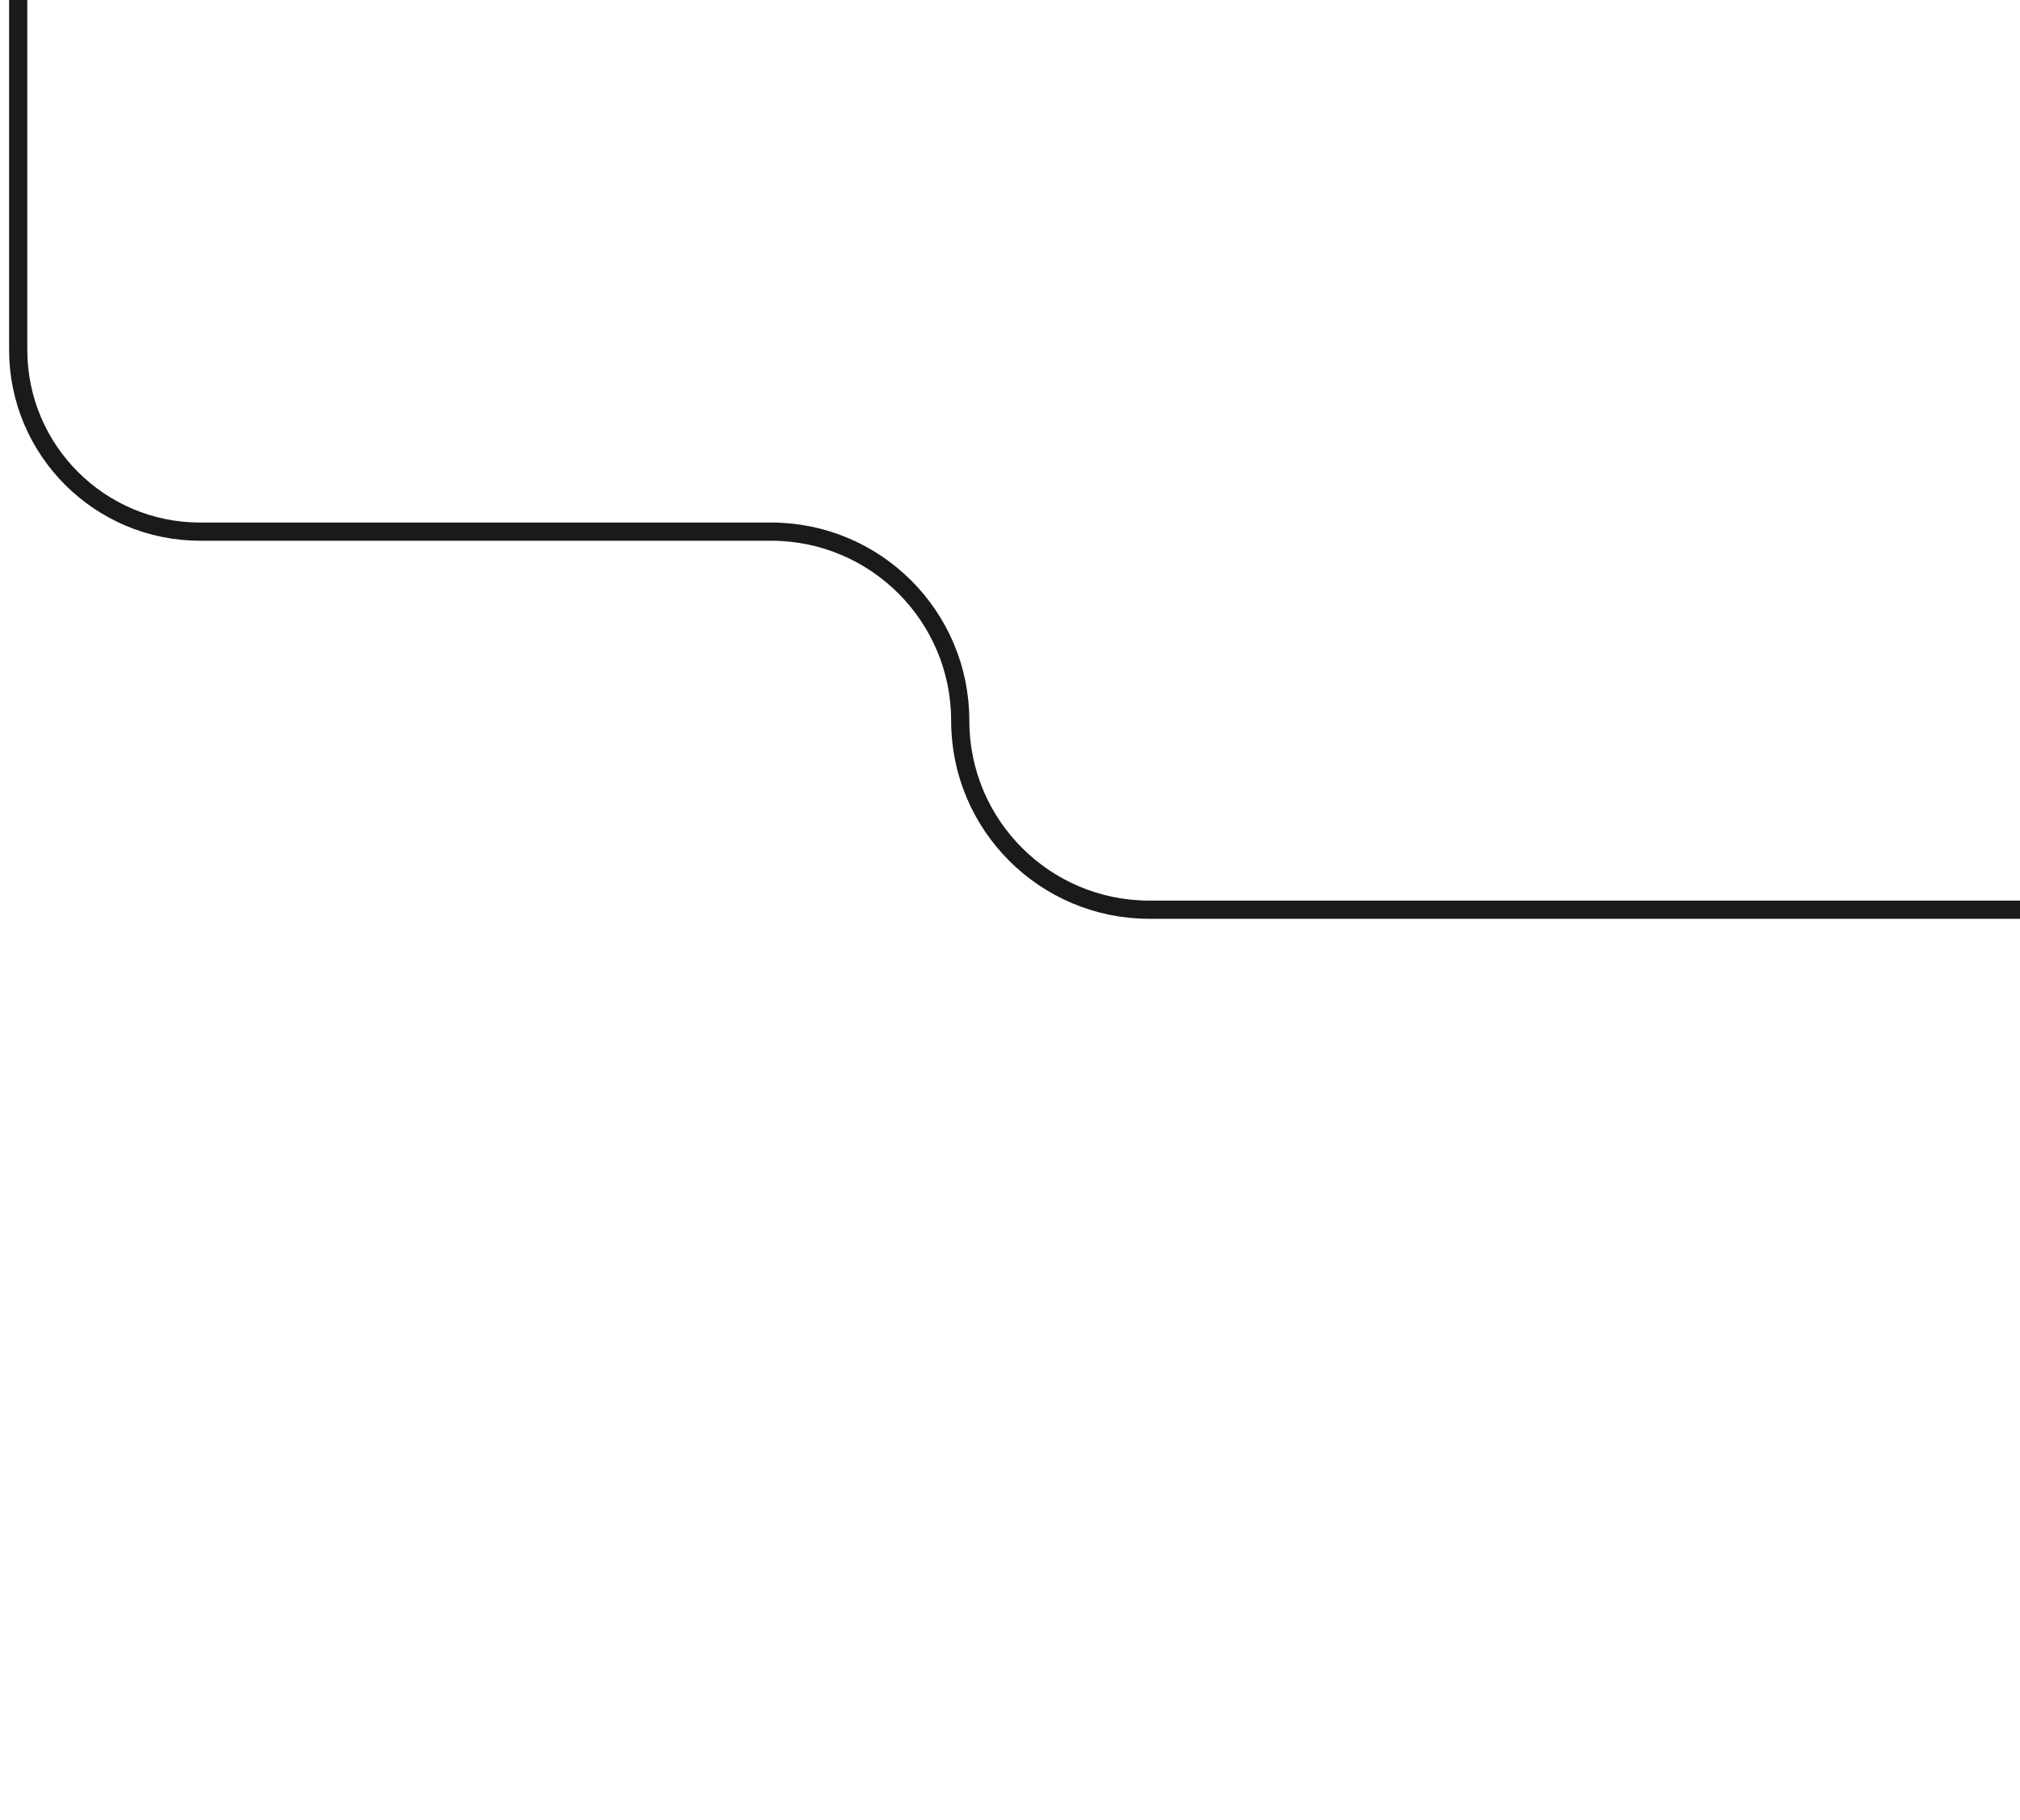
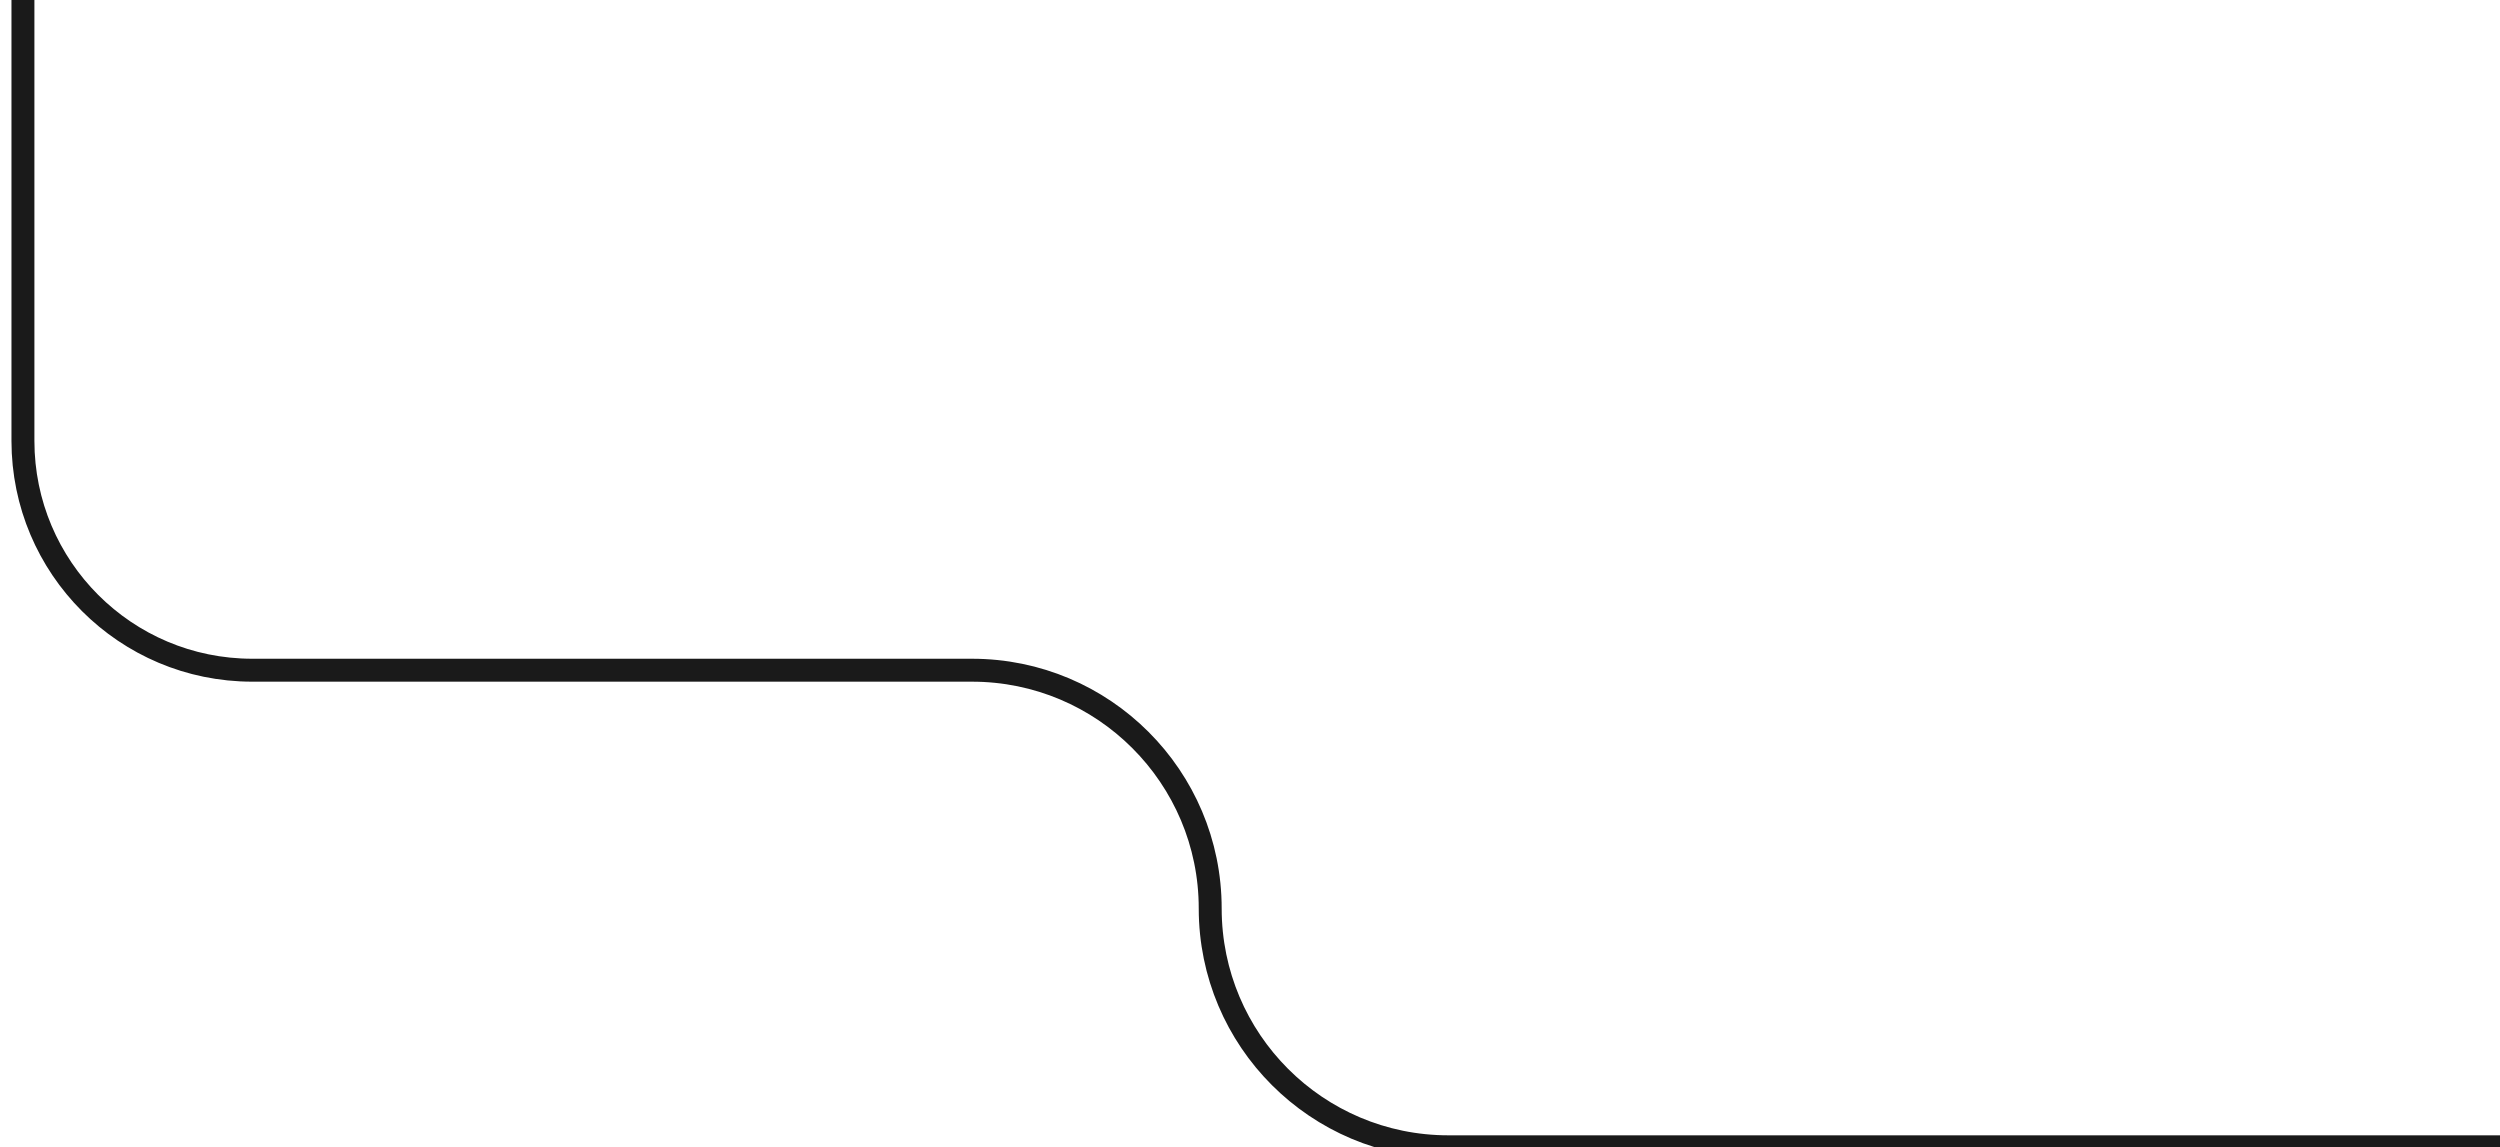
- <svg xmlns="http://www.w3.org/2000/svg" width="111" height="100" viewBox="0 0 111 100" fill="none">
-   <g id="Left">
-     <path id="Vector 17" d="M111 50H63.154C57.416 50 52.765 45.348 52.765 39.61V39.61C52.765 33.872 48.113 29.221 42.375 29.221H11C5.477 29.221 1 24.744 1 19.221V0" stroke="#1A1A1A" />
-   </g>
+ <svg xmlns="http://www.w3.org/2000/svg" width="109" height="50" viewBox="0 0 109 50" fill="none">
+   <path id="Vector 17" d="M111 50H63.154C57.416 50 52.765 45.348 52.765 39.61V39.61C52.765 33.872 48.113 29.221 42.375 29.221H11C5.477 29.221 1 24.744 1 19.221V0" stroke="#1A1A1A" />
</svg>
